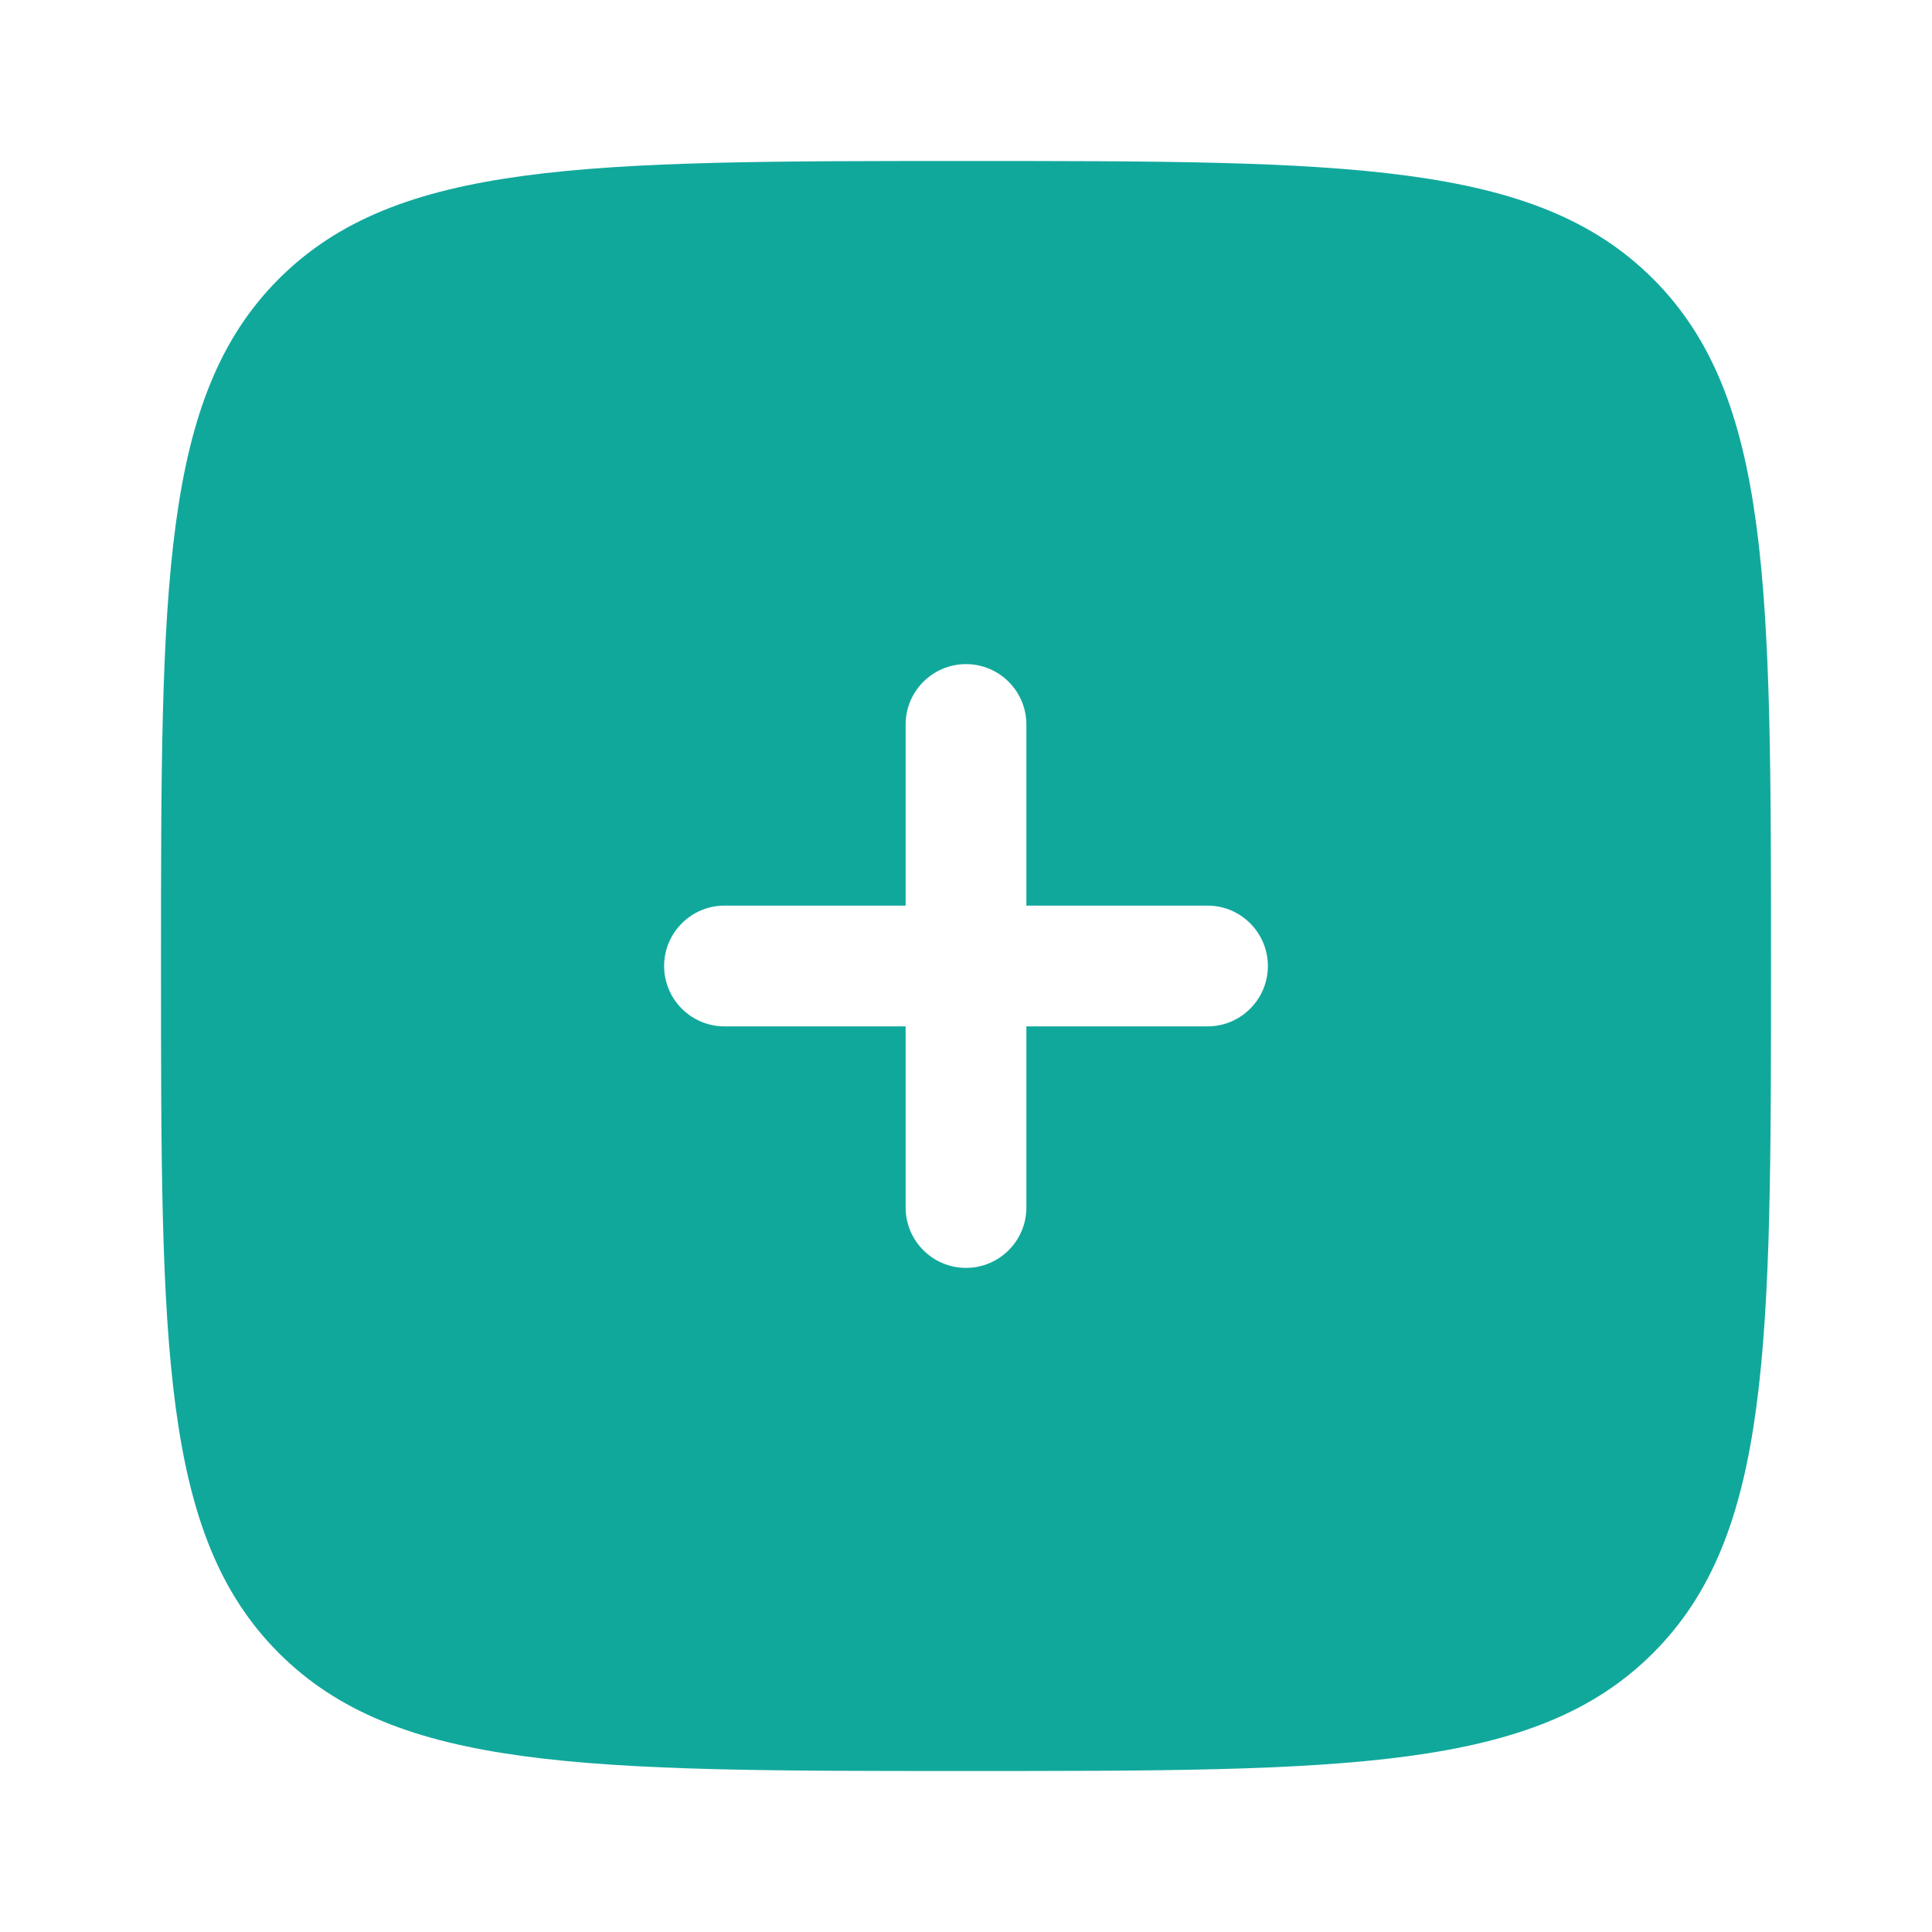
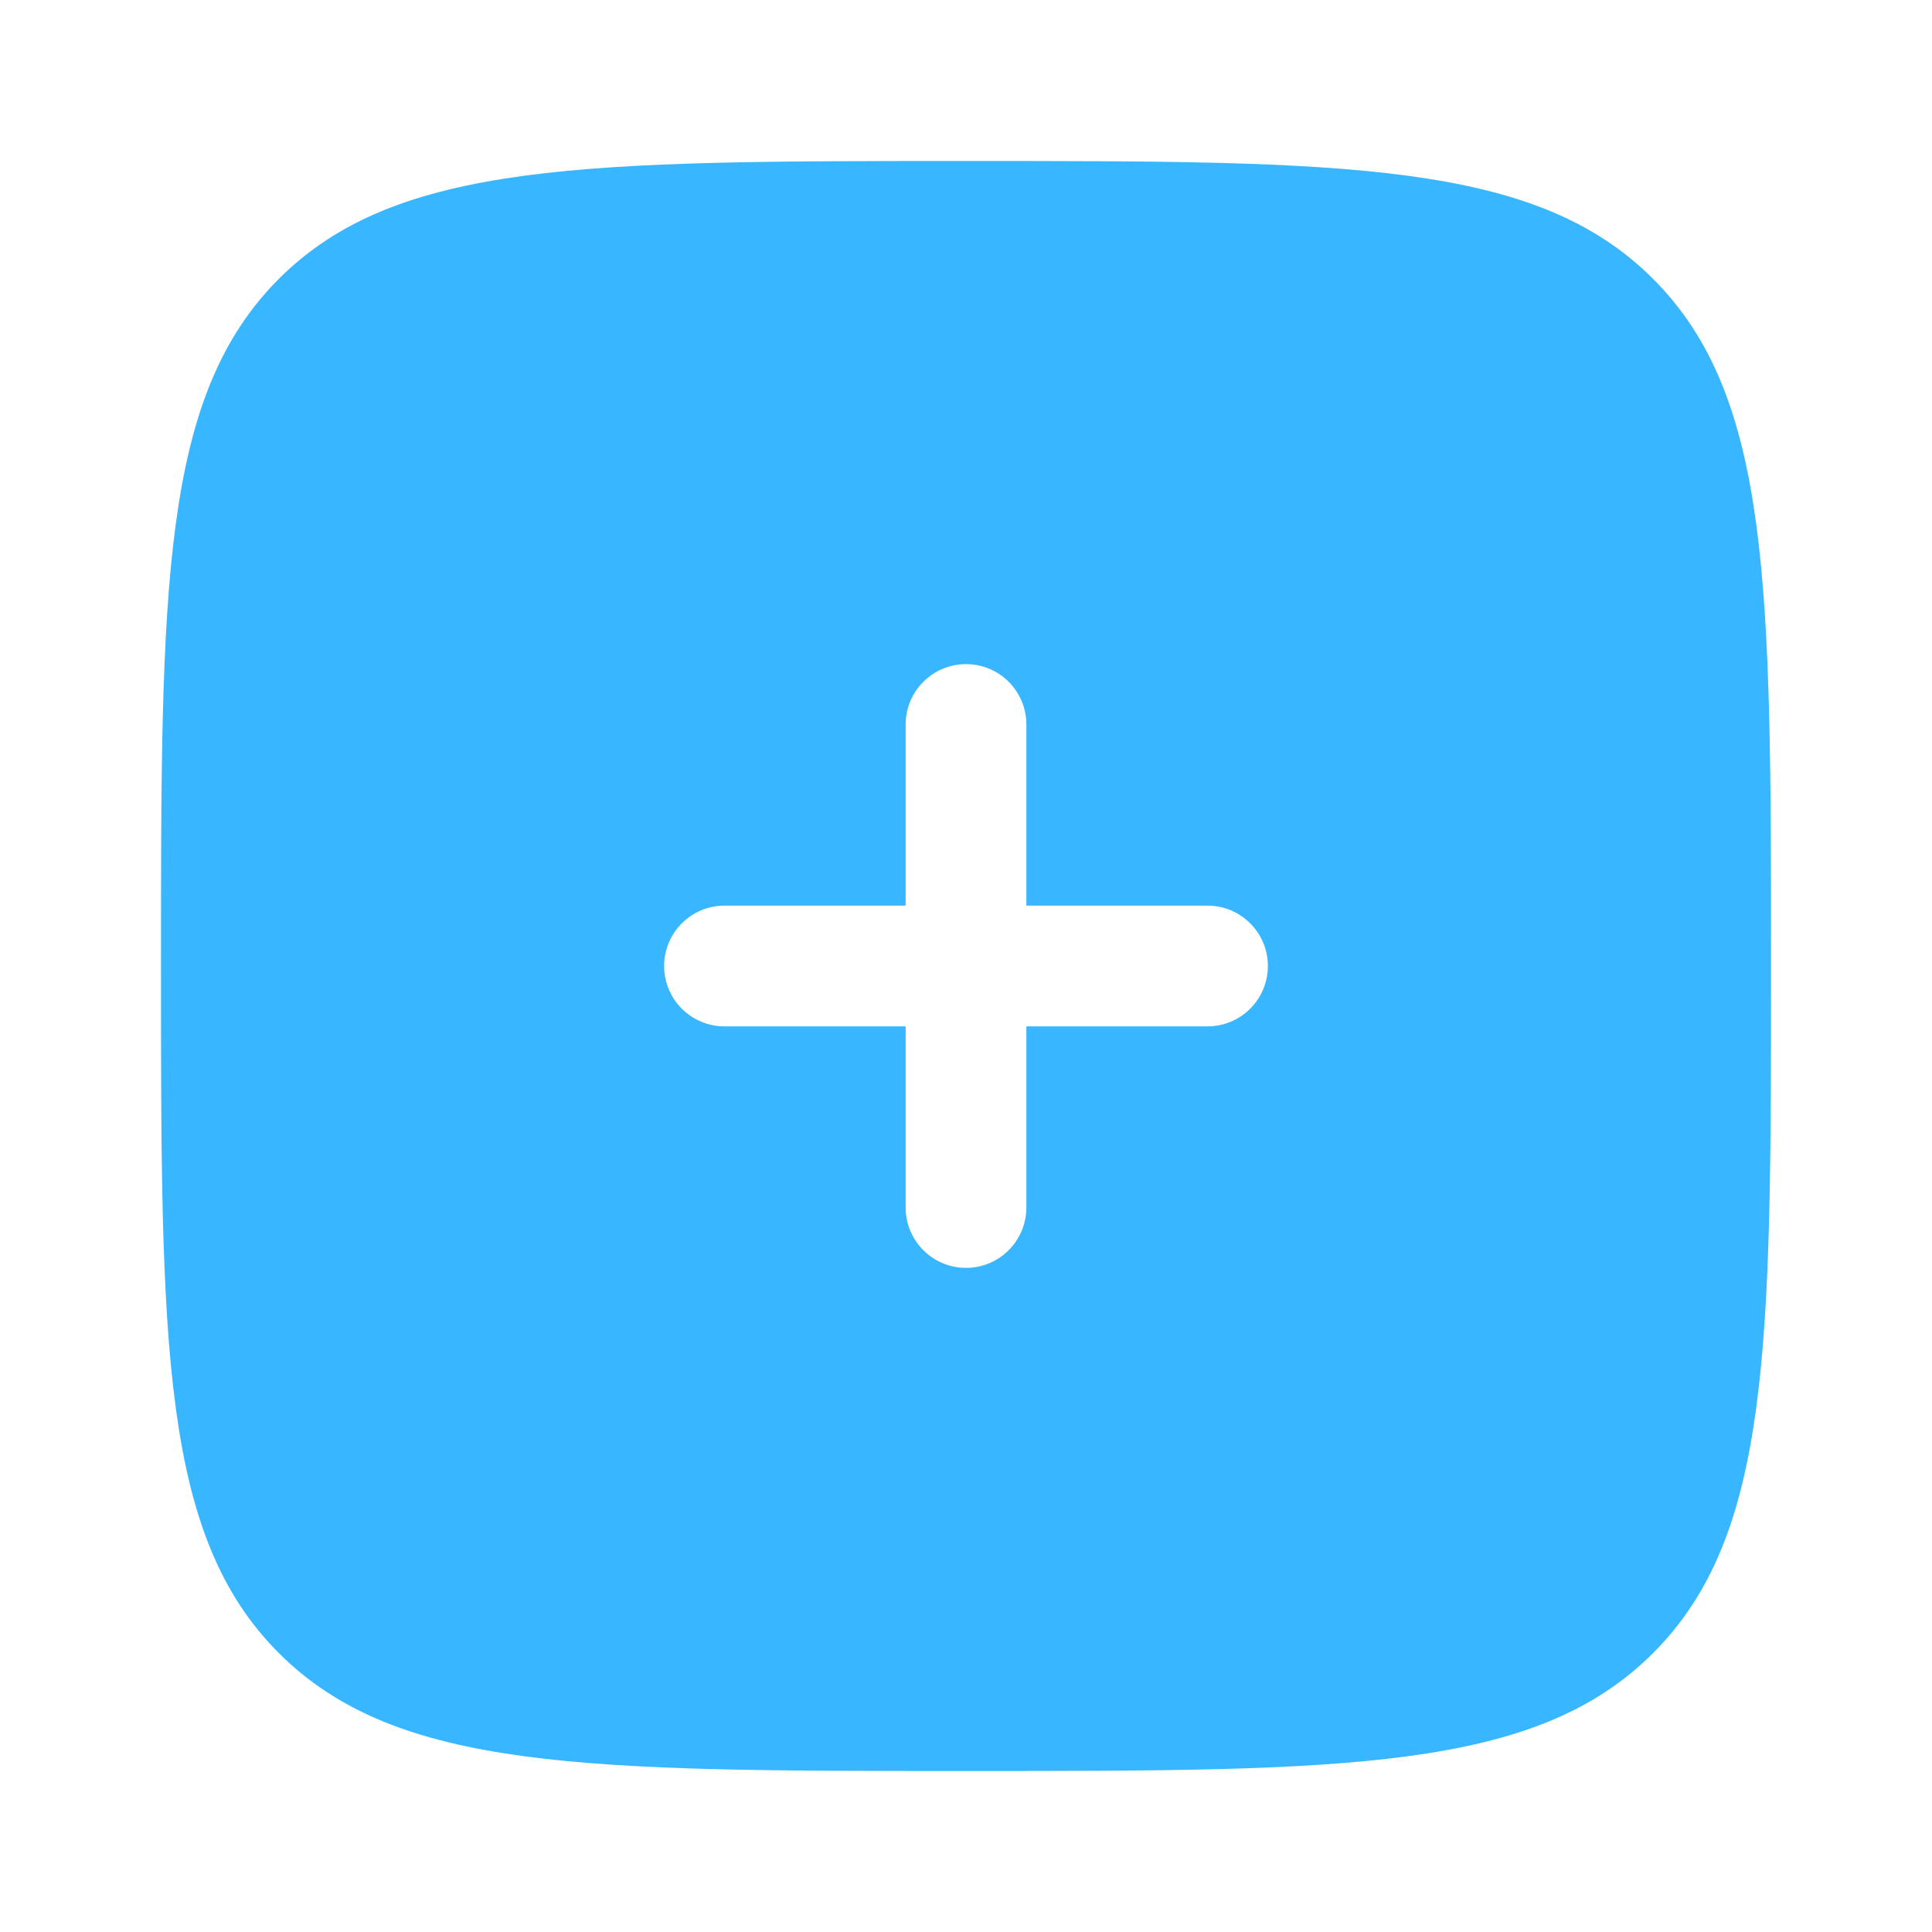
<svg xmlns="http://www.w3.org/2000/svg" width="800px" height="800px" viewBox="0 0 24 24" fill="none">
  <g id="SVGRepo_bgCarrier" stroke-width="0" />
  <g id="SVGRepo_tracerCarrier" stroke-linecap="round" stroke-linejoin="round" />
  <g id="SVGRepo_iconCarrier">
-     <path fill-rule="evenodd" clip-rule="evenodd" d="M12 22C7.286 22 4.929 22 3.464 20.535C2 19.071 2 16.714 2 12C2 7.286 2 4.929 3.464 3.464C4.929 2 7.286 2 12 2C16.714 2 19.071 2 20.535 3.464C22 4.929 22 7.286 22 12C22 16.714 22 19.071 20.535 20.535C19.071 22 16.714 22 12 22ZM12 8.25C12.414 8.25 12.75 8.586 12.75 9V11.25H15C15.414 11.25 15.75 11.586 15.75 12C15.75 12.414 15.414 12.75 15 12.75H12.75L12.75 15C12.75 15.414 12.414 15.75 12 15.75C11.586 15.75 11.25 15.414 11.25 15V12.75H9C8.586 12.75 8.25 12.414 8.25 12C8.25 11.586 8.586 11.25 9 11.25H11.25L11.25 9C11.25 8.586 11.586 8.25 12 8.25Z" fill="#11a89c" />
+     <path fill-rule="evenodd" clip-rule="evenodd" d="M12 22C7.286 22 4.929 22 3.464 20.535C2 19.071 2 16.714 2 12C2 7.286 2 4.929 3.464 3.464C4.929 2 7.286 2 12 2C16.714 2 19.071 2 20.535 3.464C22 4.929 22 7.286 22 12C22 16.714 22 19.071 20.535 20.535C19.071 22 16.714 22 12 22ZM12 8.25C12.414 8.25 12.75 8.586 12.75 9V11.25H15C15.414 11.25 15.75 11.586 15.75 12C15.75 12.414 15.414 12.75 15 12.75H12.75L12.75 15C12.75 15.414 12.414 15.75 12 15.75C11.586 15.75 11.25 15.414 11.25 15V12.75H9C8.586 12.75 8.25 12.414 8.25 12C8.25 11.586 8.586 11.25 9 11.25H11.25L11.25 9C11.25 8.586 11.586 8.25 12 8.25Z" fill="#38B6FF" />
  </g>
</svg>
